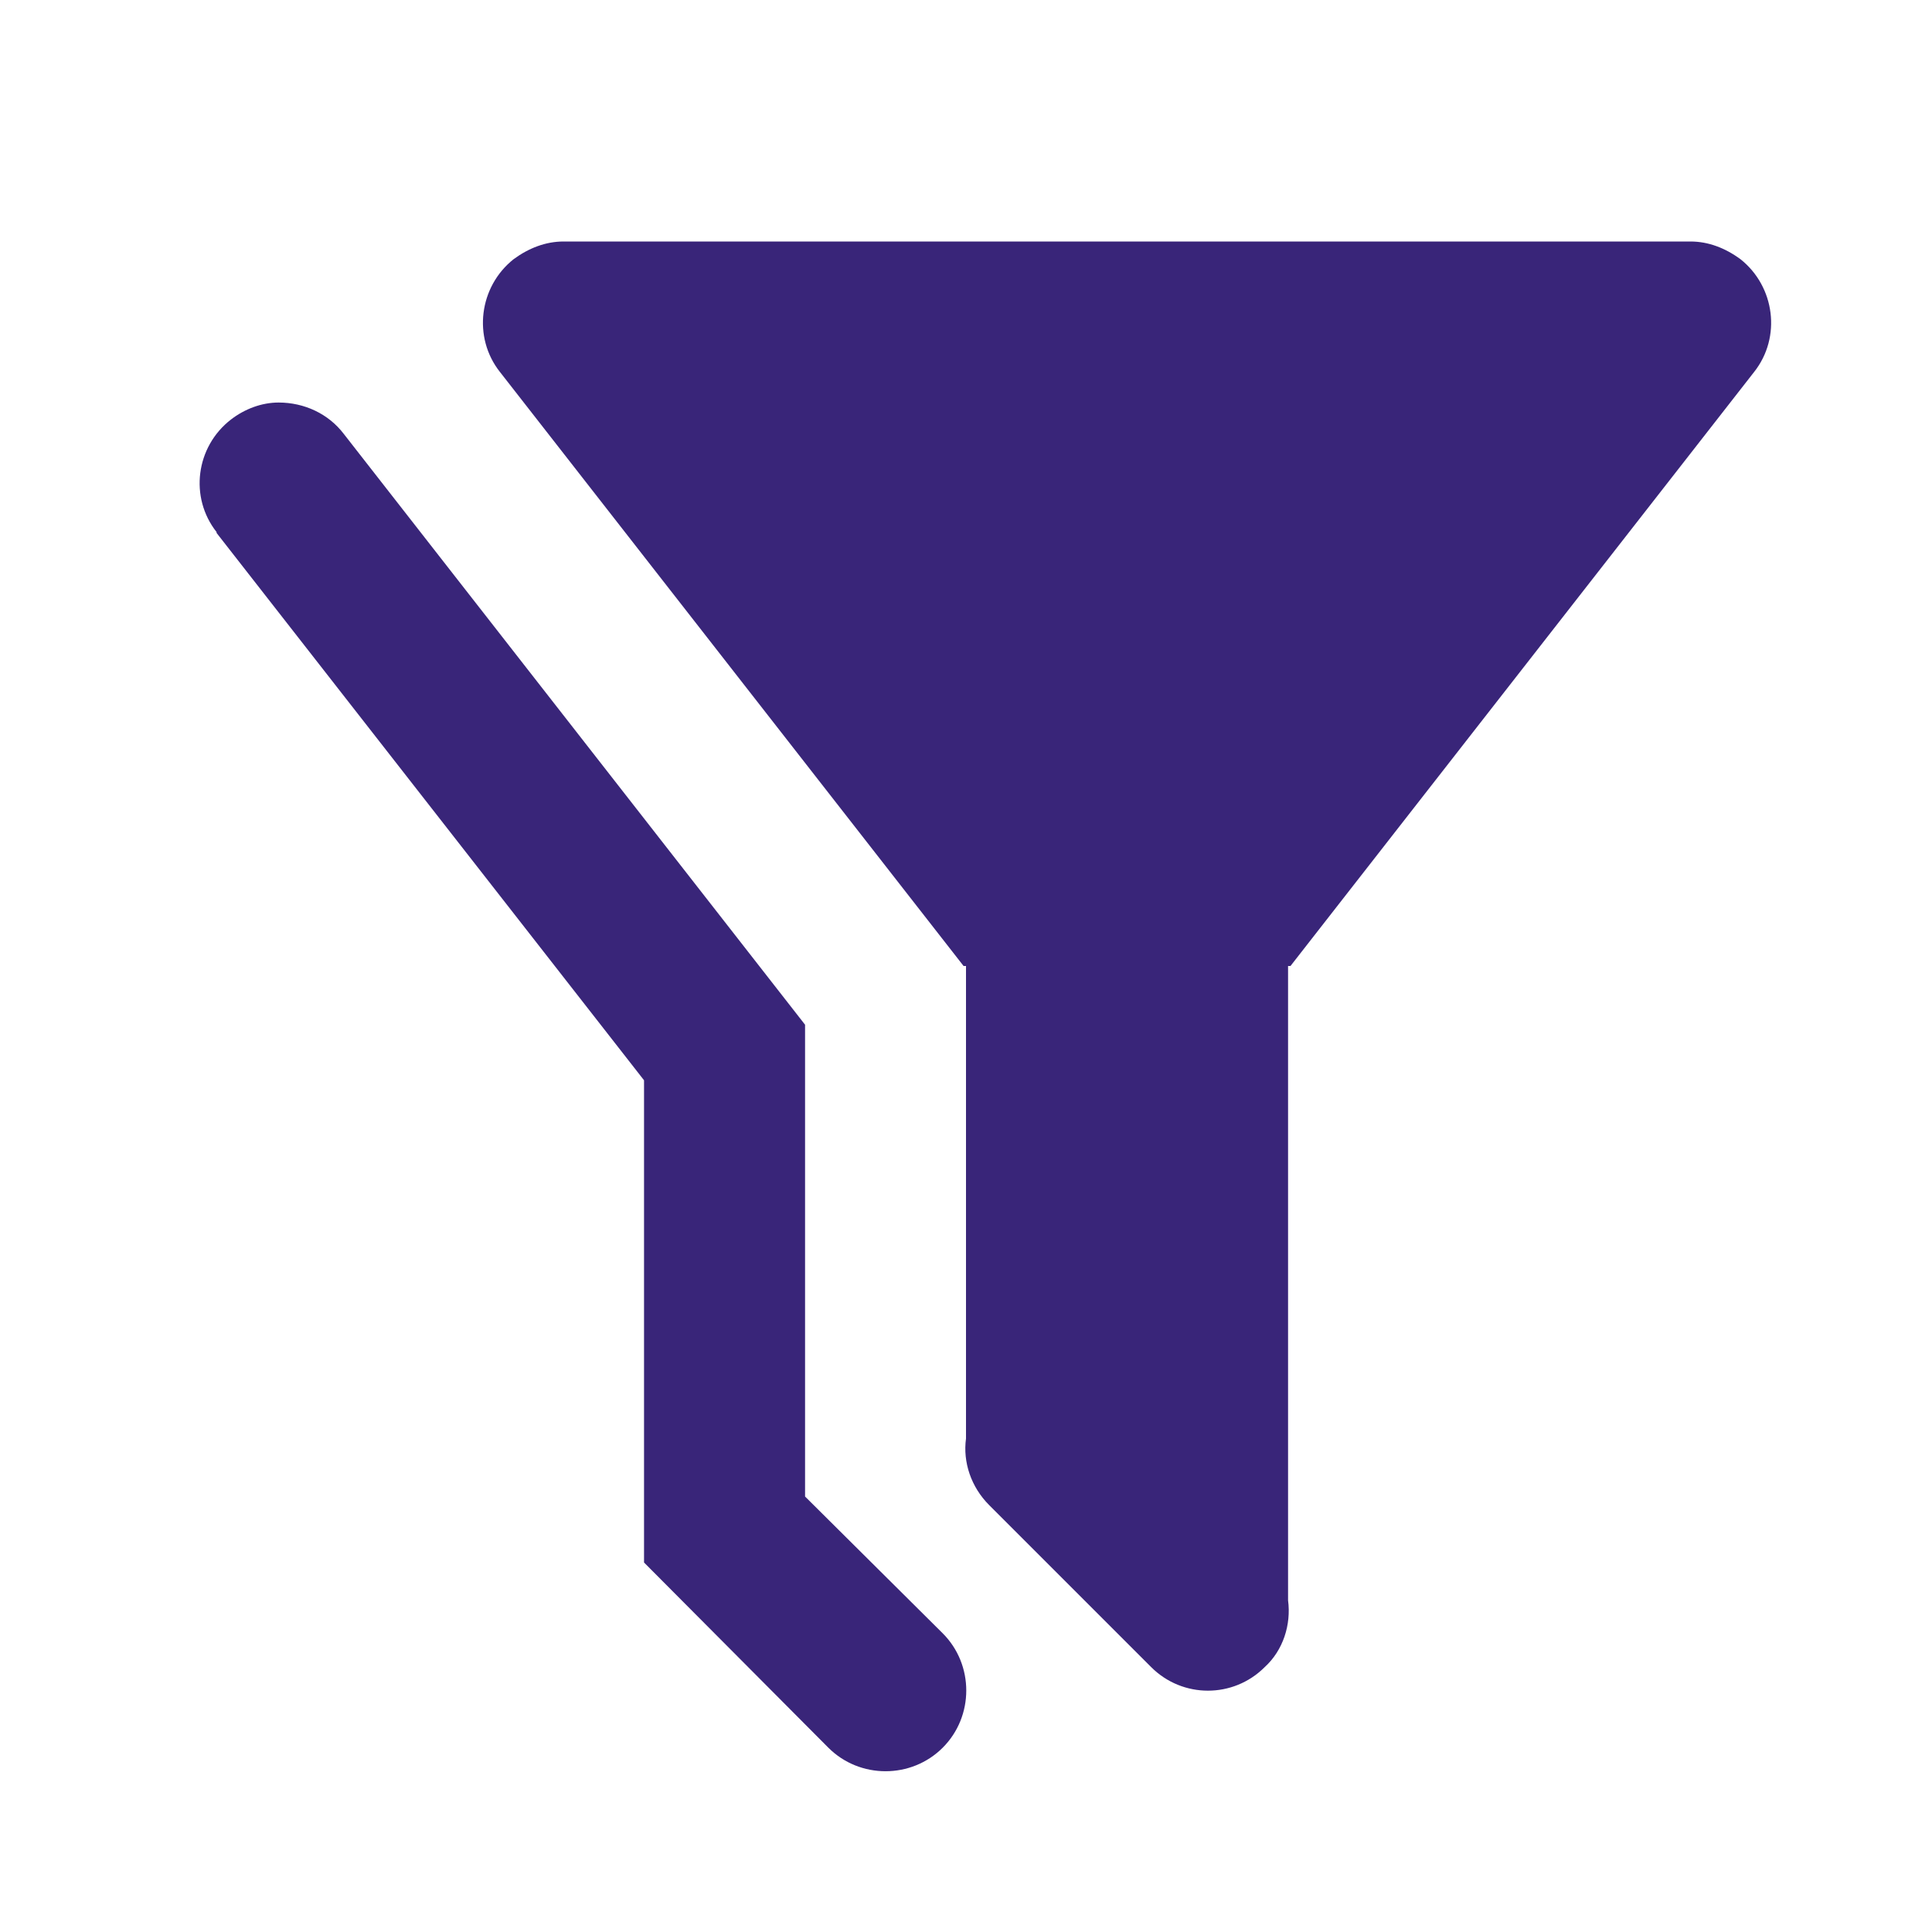
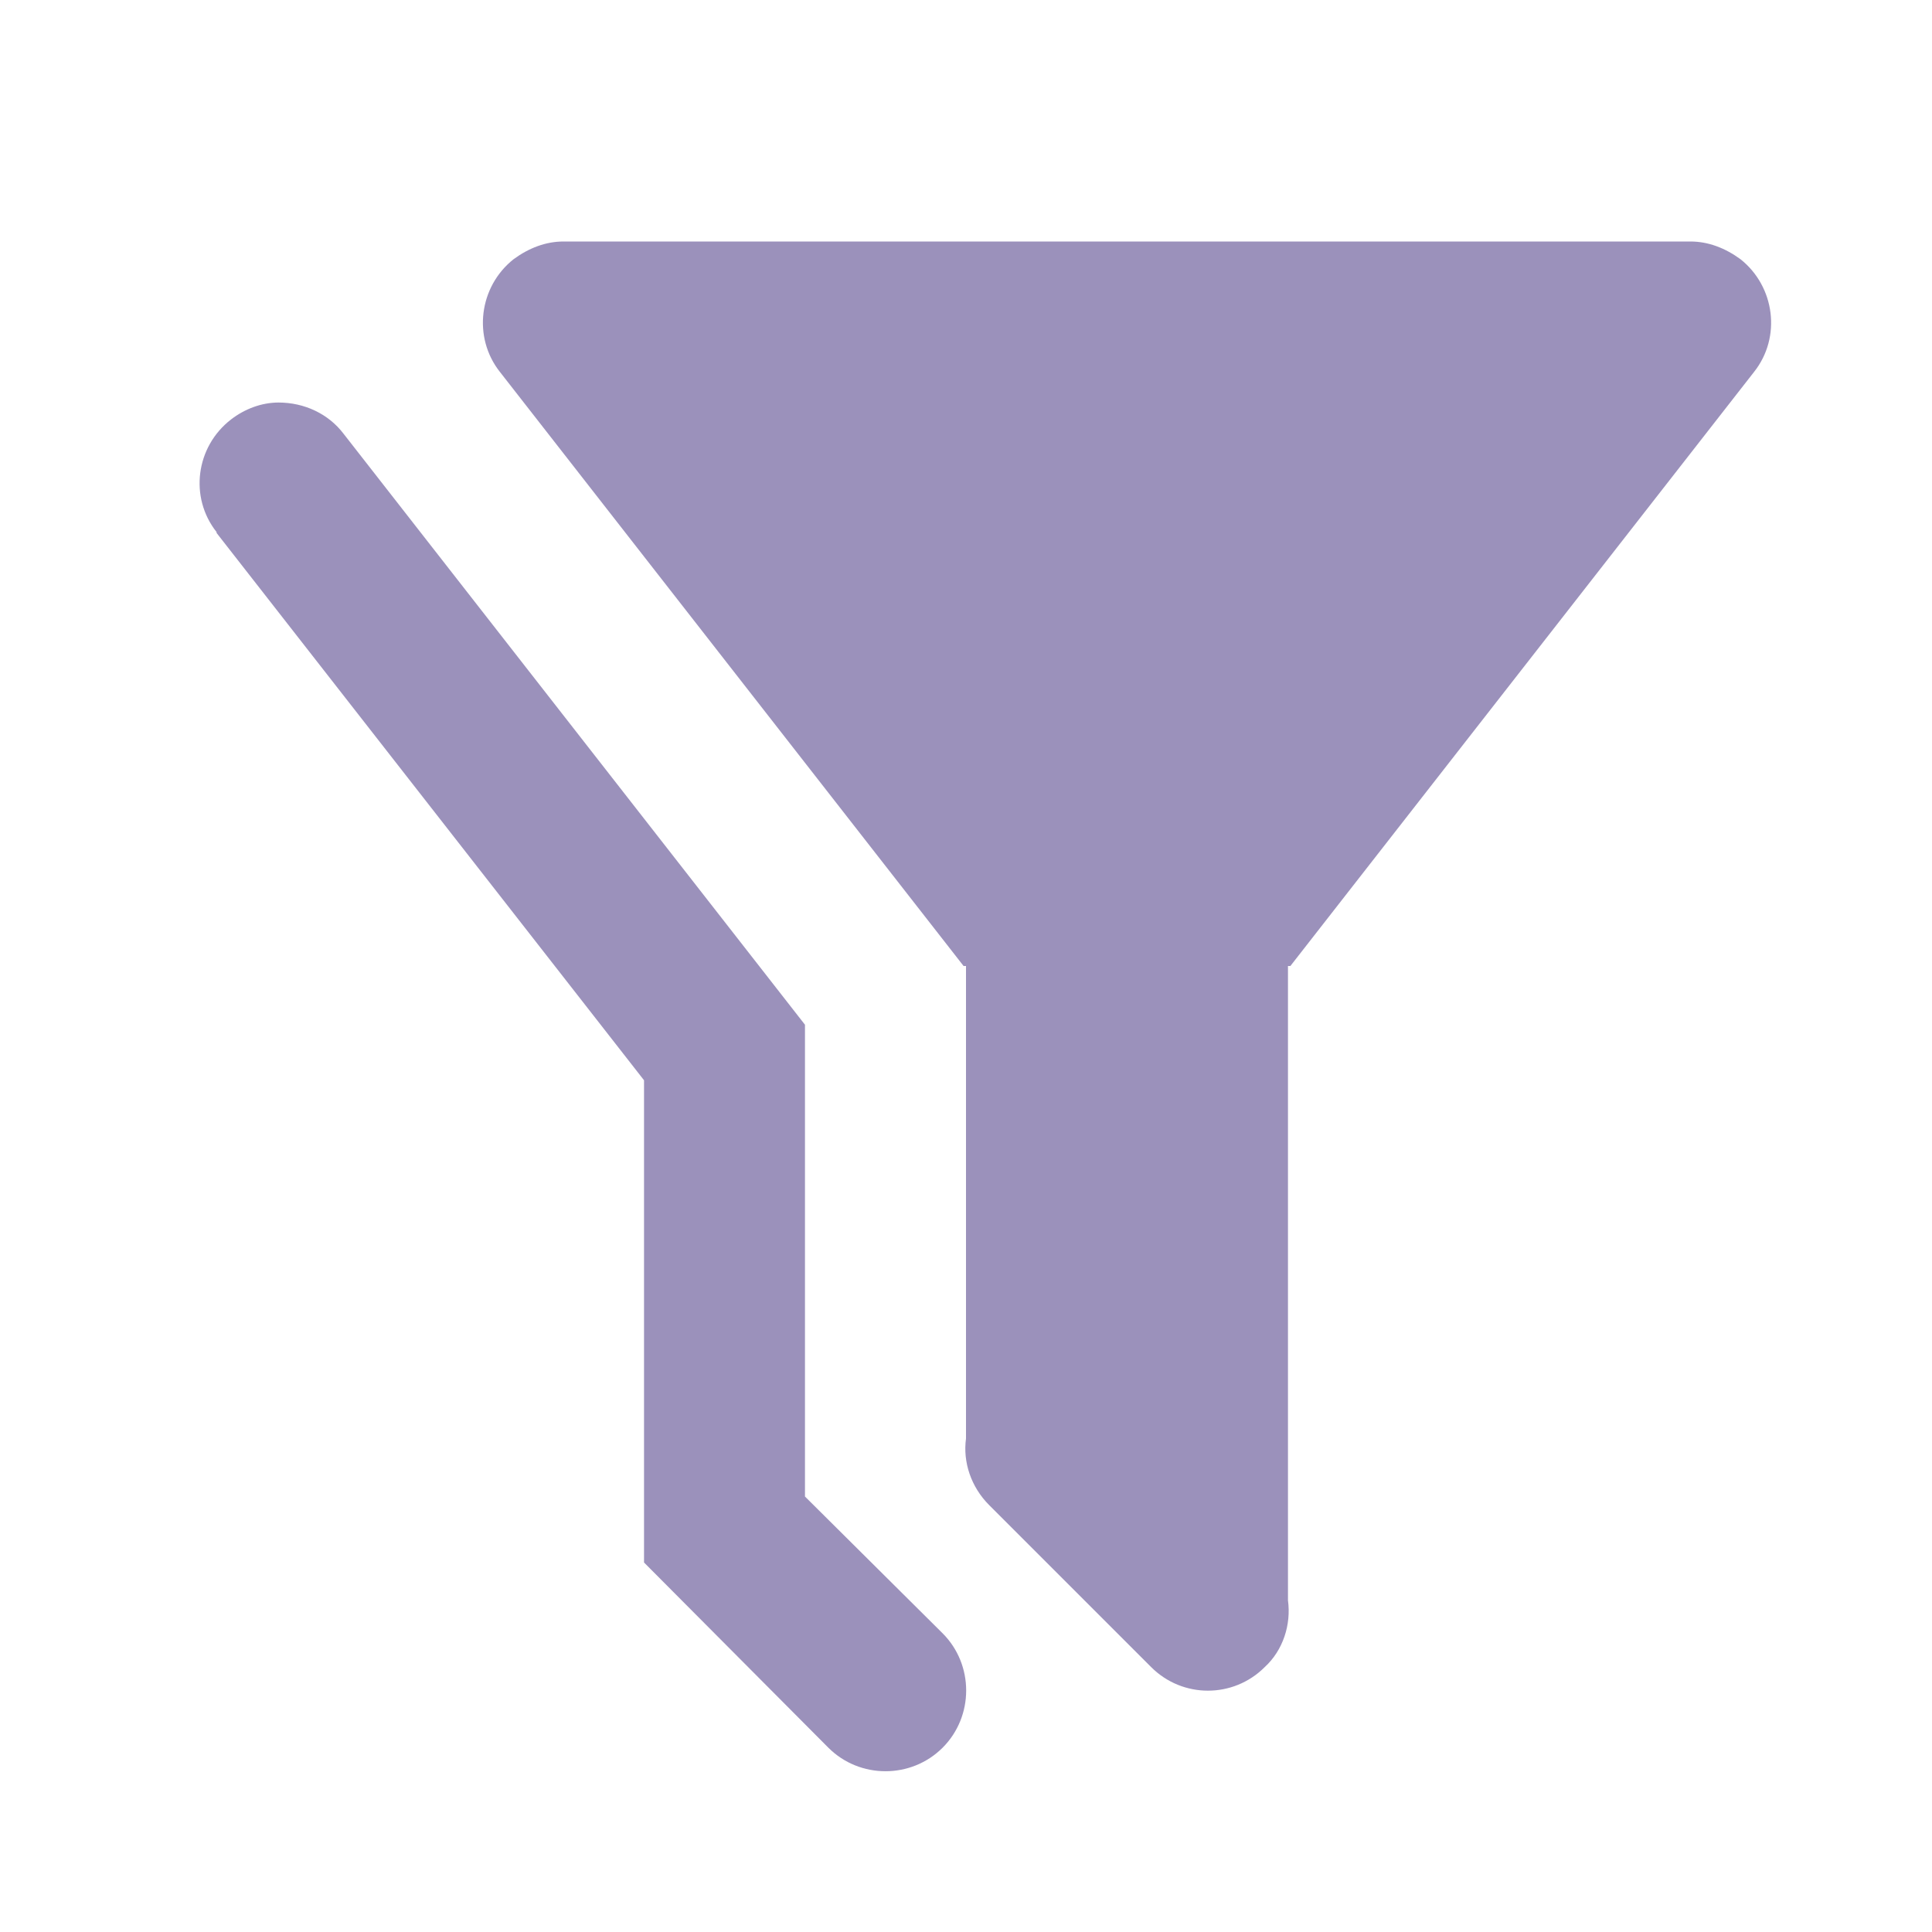
<svg xmlns="http://www.w3.org/2000/svg" width="20" height="20" viewBox="0 0 20 20" fill="none">
-   <path d="M2.884 4.167C2.709 4.167 2.534 4.233 2.392 4.342C2.025 4.625 1.959 5.15 2.242 5.508V5.517L6.667 11.183V16.175L8.575 18.092C8.9 18.417 9.434 18.417 9.759 18.092C10.084 17.767 10.084 17.233 9.759 16.908L8.334 15.492V10.608L3.559 4.492C3.4 4.283 3.15 4.167 2.884 4.167ZM13.334 10V16.567C13.367 16.817 13.284 17.083 13.092 17.258C12.767 17.583 12.242 17.583 11.917 17.258L10.242 15.583C10.05 15.392 9.967 15.133 10 14.892V10H9.975L5.175 3.85C4.892 3.492 4.959 2.967 5.317 2.683C5.475 2.567 5.65 2.5 5.834 2.5H17.5C17.684 2.5 17.859 2.567 18.017 2.683C18.375 2.967 18.442 3.492 18.159 3.85L13.359 10H13.334Z" fill="#392579" />
+   <path d="M2.883 4.167C2.708 4.167 2.533 4.233 2.392 4.342C2.025 4.625 1.958 5.15 2.242 5.508V5.517L6.667 11.183V16.175L8.575 18.092C8.9 18.417 9.433 18.417 9.758 18.092C10.083 17.767 10.083 17.233 9.758 16.908L8.333 15.492V10.608L3.558 4.492C3.4 4.283 3.15 4.167 2.883 4.167ZM13.333 10V16.567C13.367 16.817 13.283 17.083 13.092 17.258C12.767 17.583 12.242 17.583 11.917 17.258L10.242 15.583C10.05 15.392 9.967 15.133 10 14.892V10H9.975L5.175 3.85C4.892 3.492 4.958 2.967 5.317 2.683C5.475 2.567 5.65 2.5 5.833 2.5H17.5C17.683 2.5 17.858 2.567 18.017 2.683C18.375 2.967 18.442 3.492 18.158 3.85L13.358 10H13.333Z" fill="#392579" fill-opacity="0.5" />
</svg>
